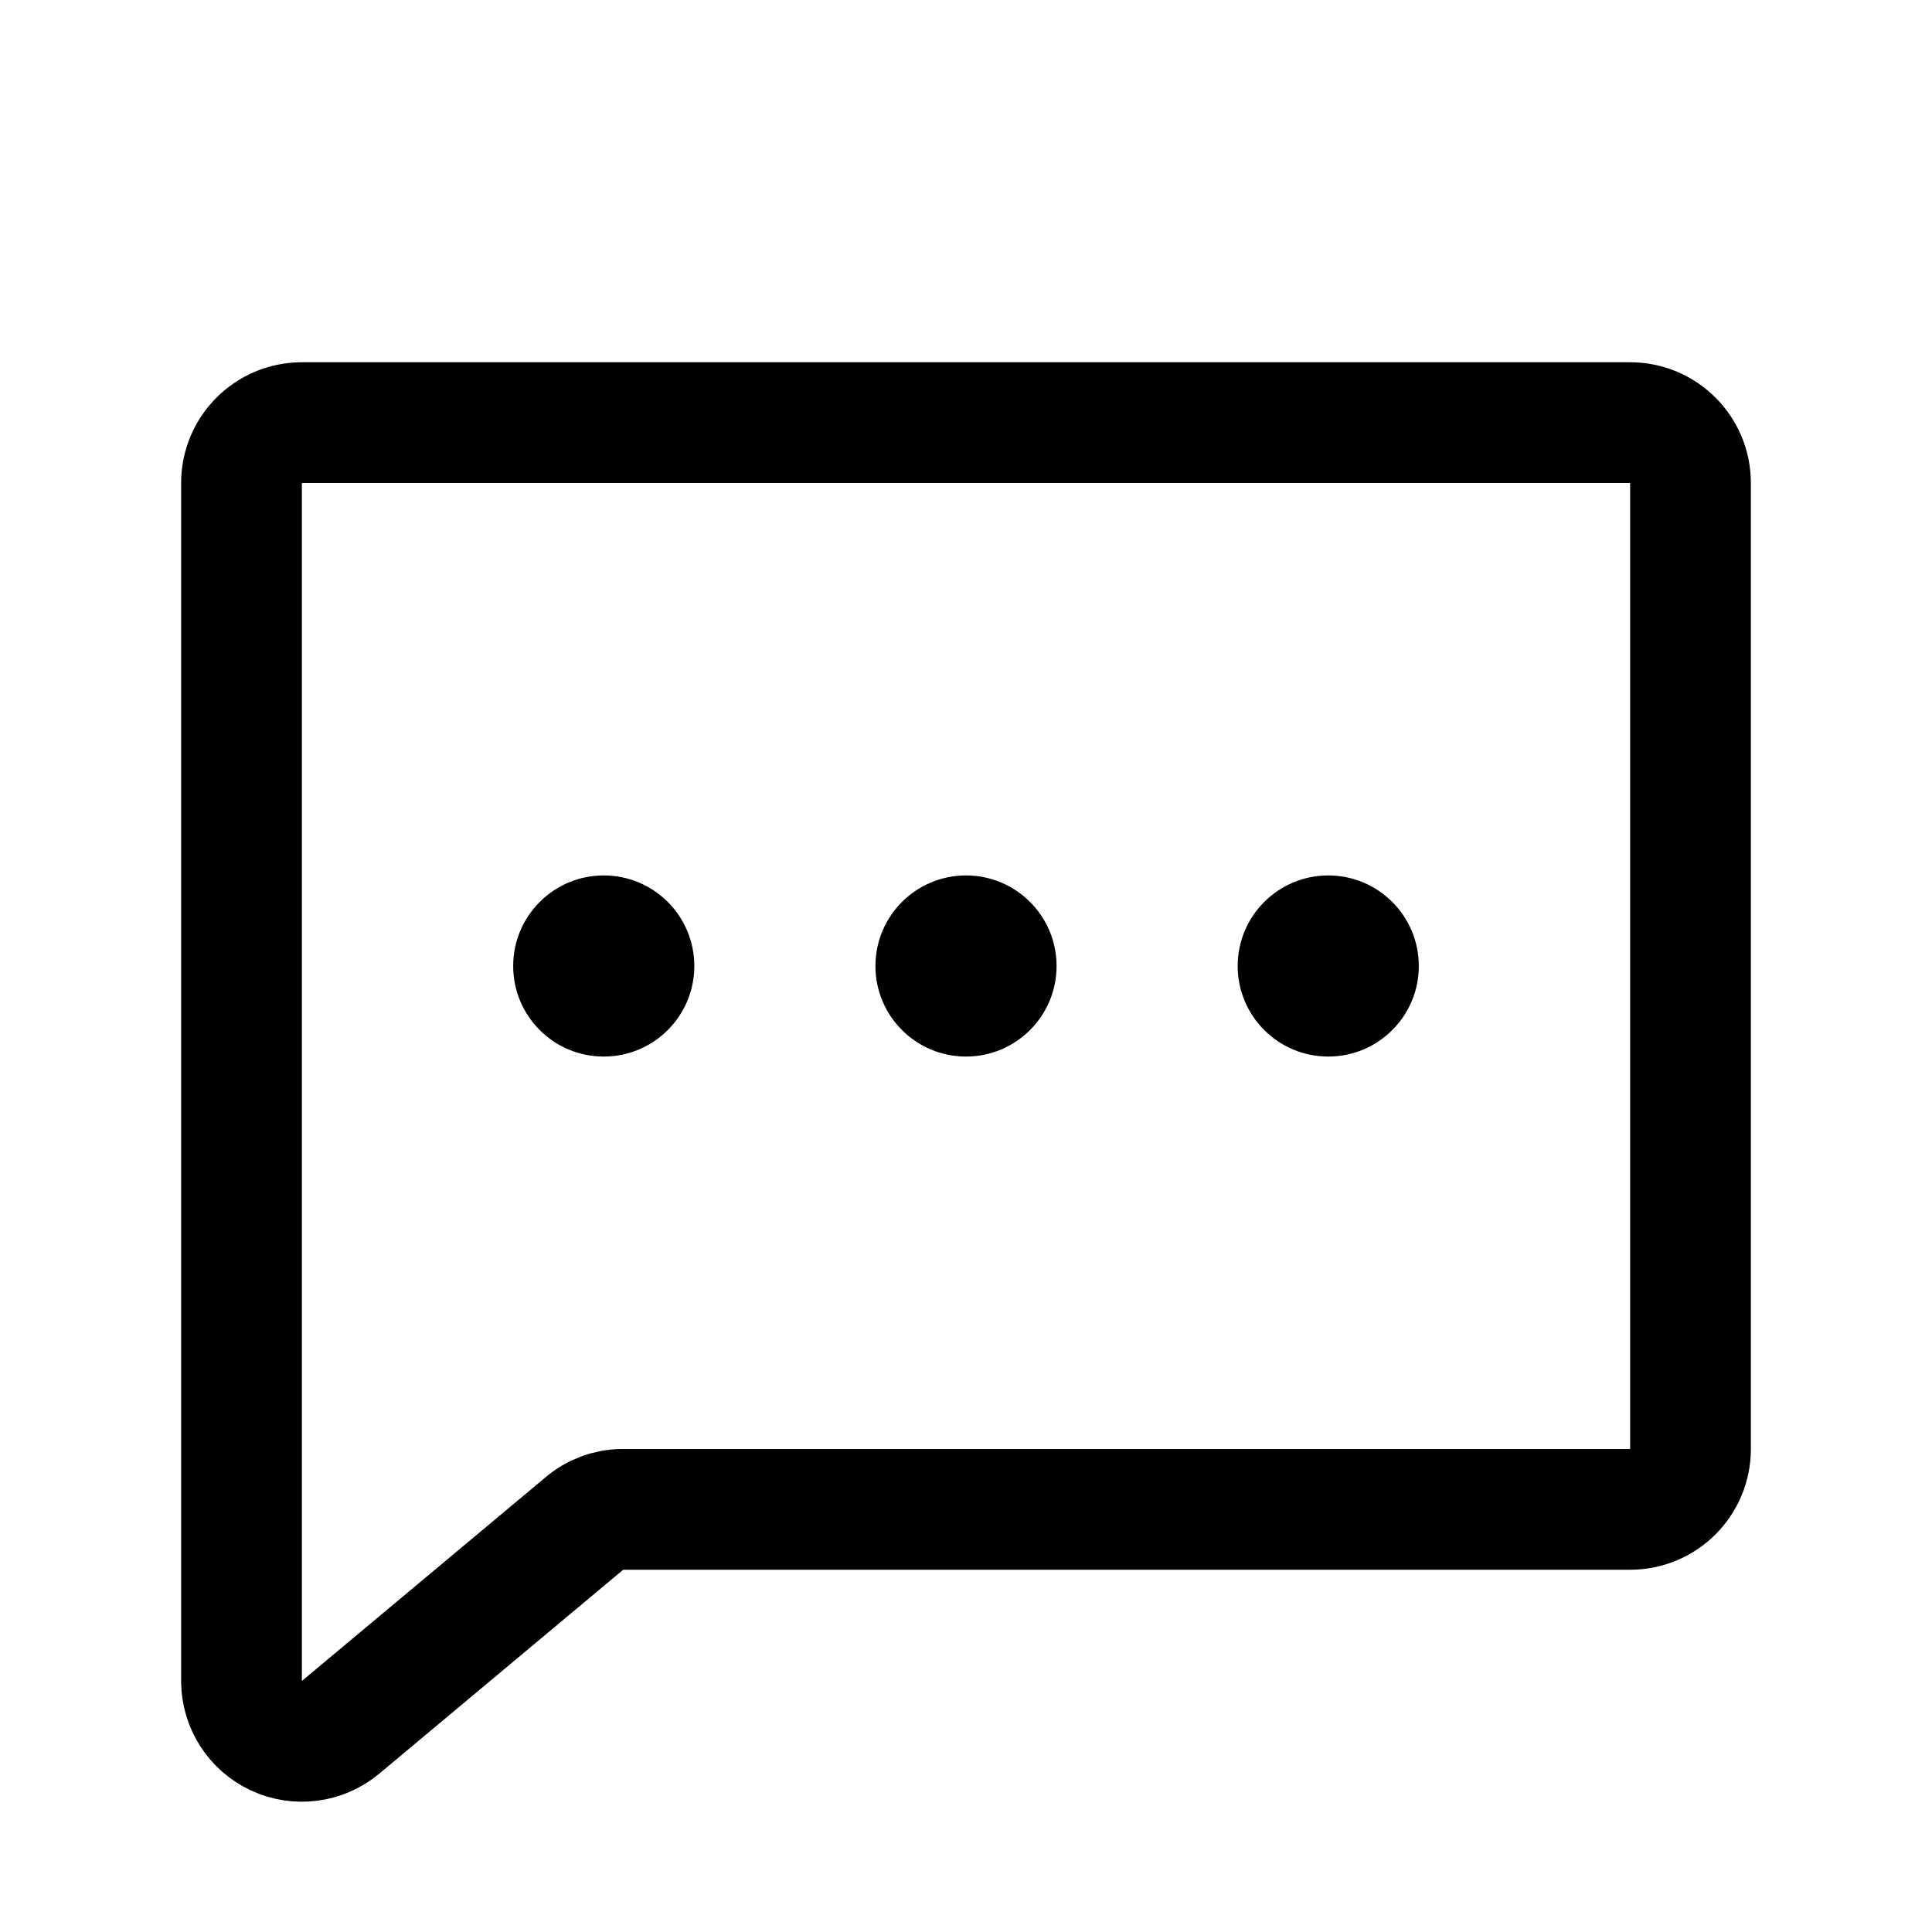
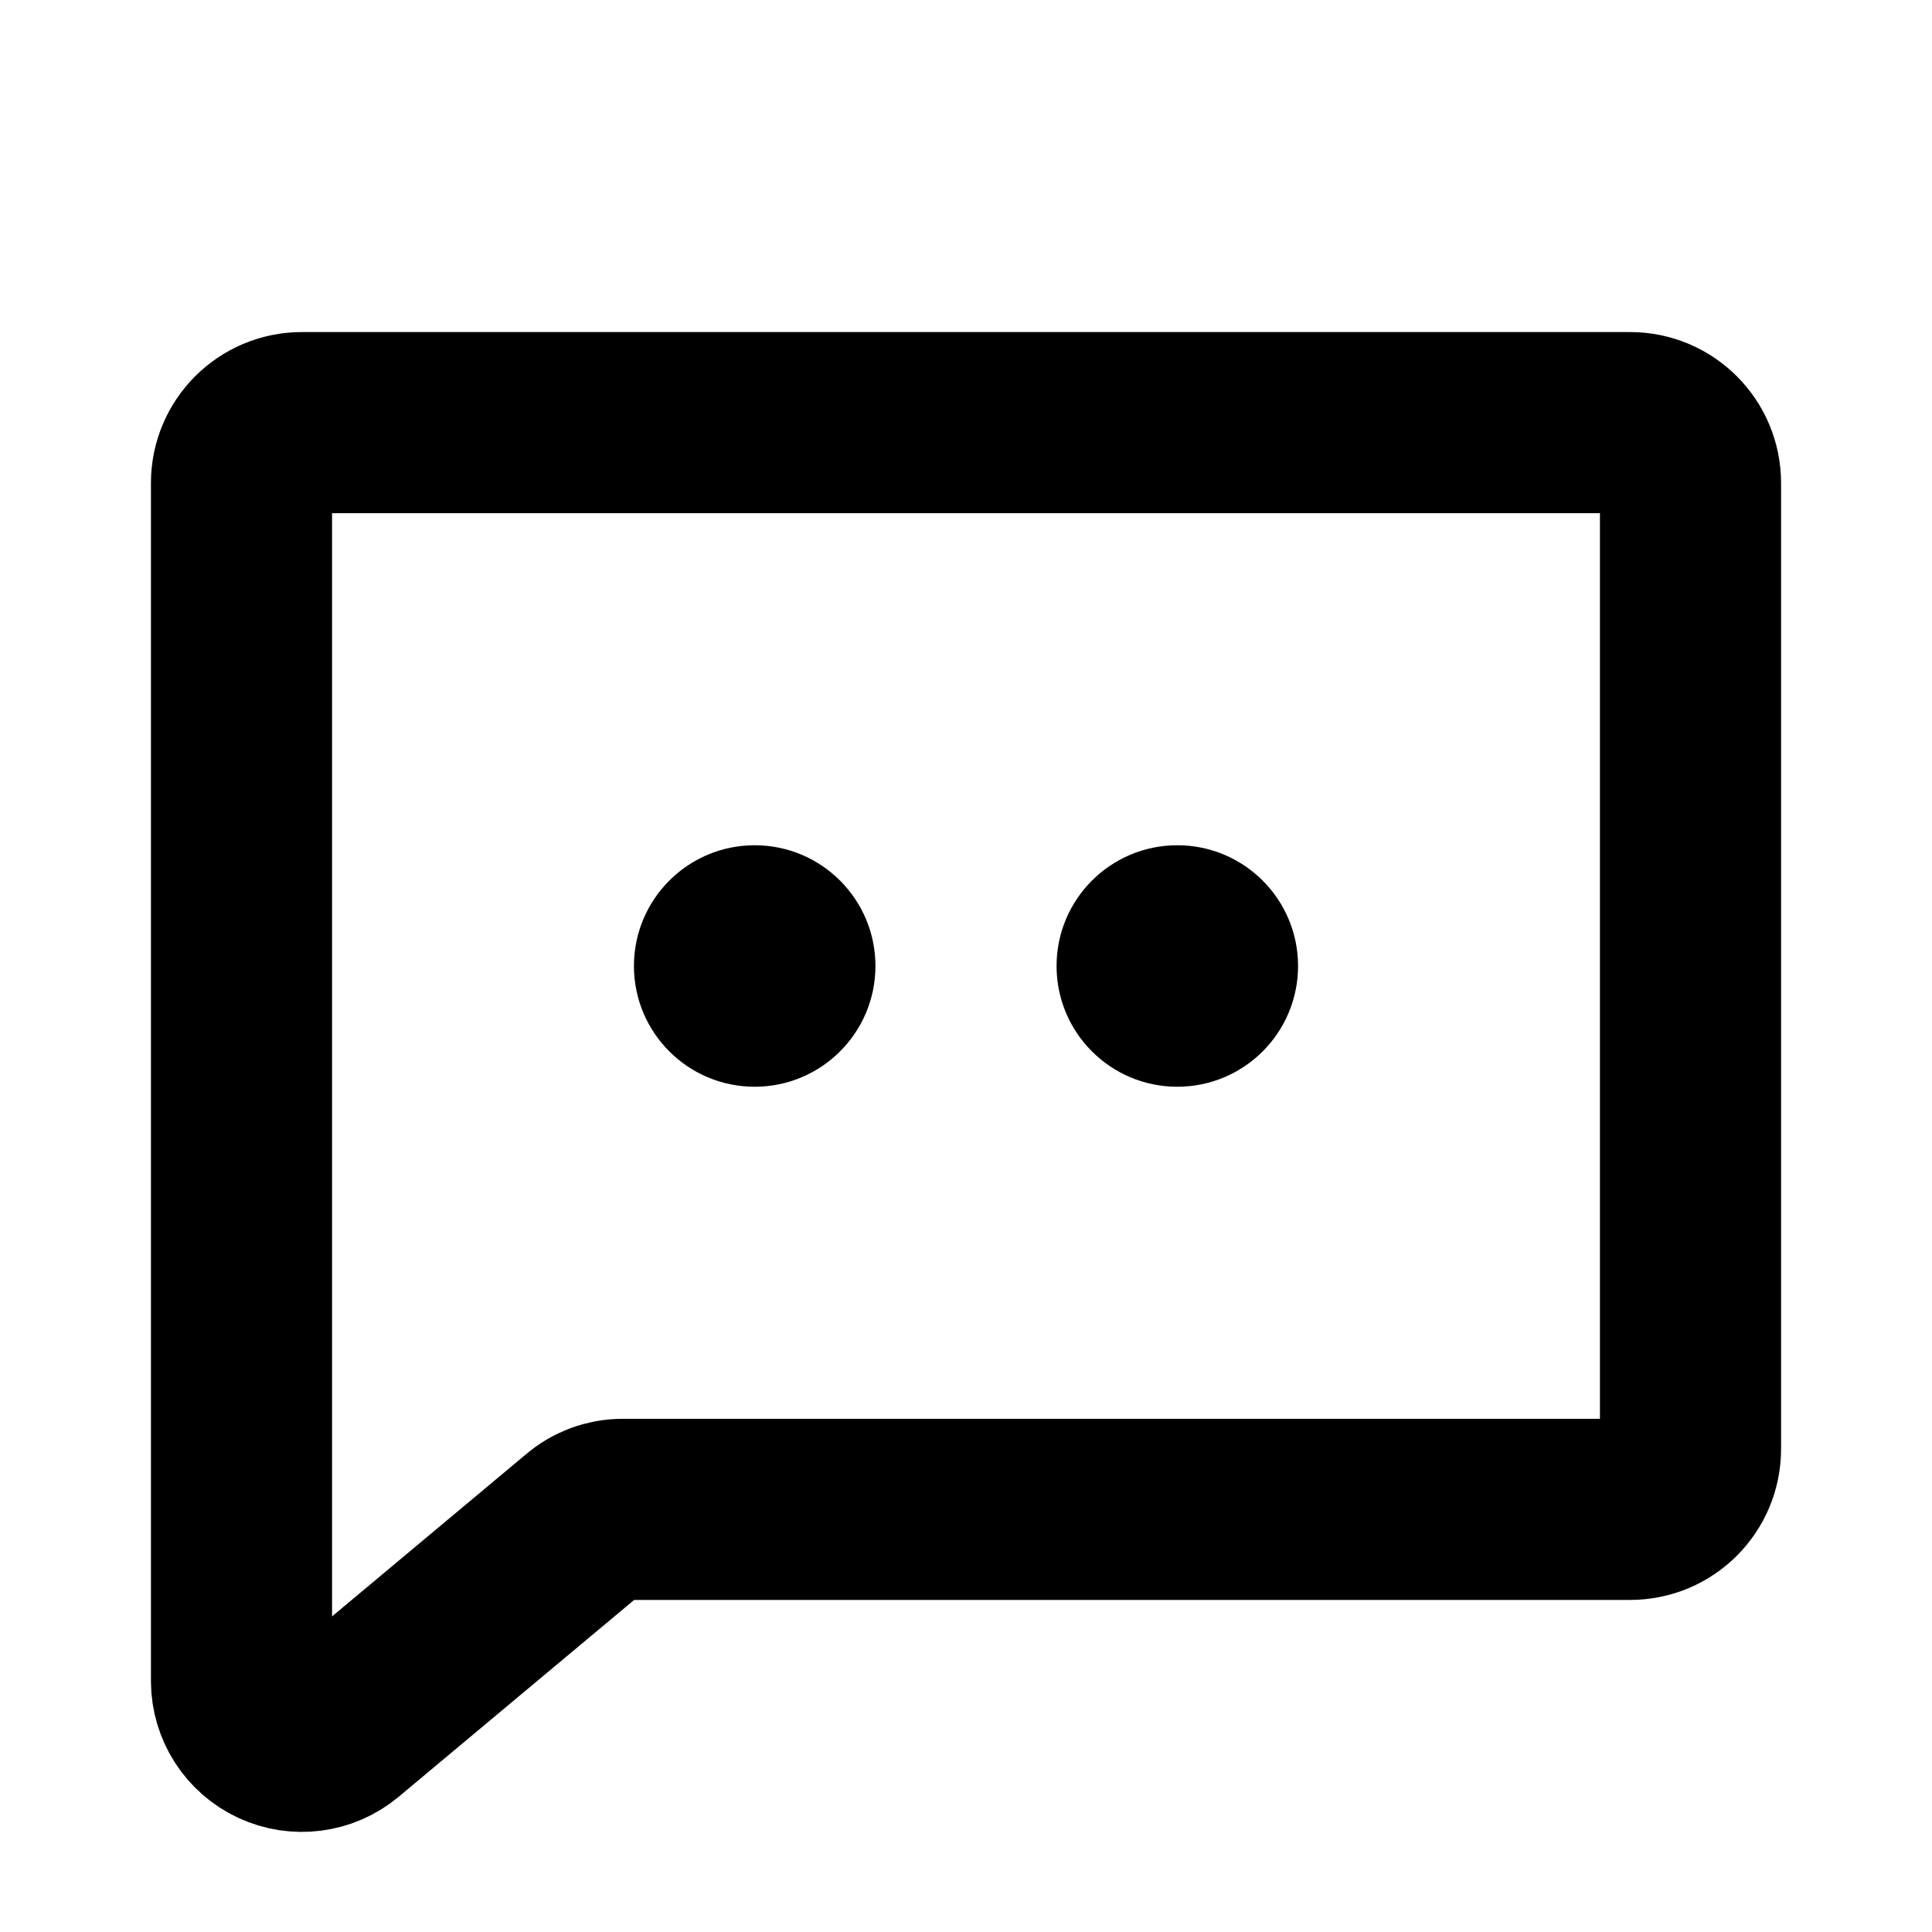
<svg xmlns="http://www.w3.org/2000/svg" viewBox="0 0 256 256">
  <rect width="256" height="256" fill="none" />
-   <path d="M77.4,201.9l-32.3,27A8,8,0,0,1,32,222.8V64a8,8,0,0,1,8-8H216a8,8,0,0,1,8,8V192a8,8,0,0,1-8,8H82.5A7.8,7.8,0,0,0,77.4,201.9Z" fill="none" stroke="#000" stroke-linecap="round" stroke-linejoin="round" stroke-width="16" />
-   <circle cx="128" cy="128" r="12" />
-   <circle cx="80" cy="128" r="12" />
-   <circle cx="176" cy="128" r="12" />
+   <path d="M77.4,201.9l-32.3,27A8,8,0,0,1,32,222.8V64a8,8,0,0,1,8-8H216a8,8,0,0,1,8,8V192a8,8,0,0,1-8,8H82.5A7.8,7.8,0,0,0,77.4,201.9Z" fill="none" stroke="#000" stroke-linecap="round" stroke-linejoin="round" stroke-width="24" />
+   <circle cx="100" cy="128" r="16" />
+   <circle cx="156" cy="128" r="16" />
</svg>
